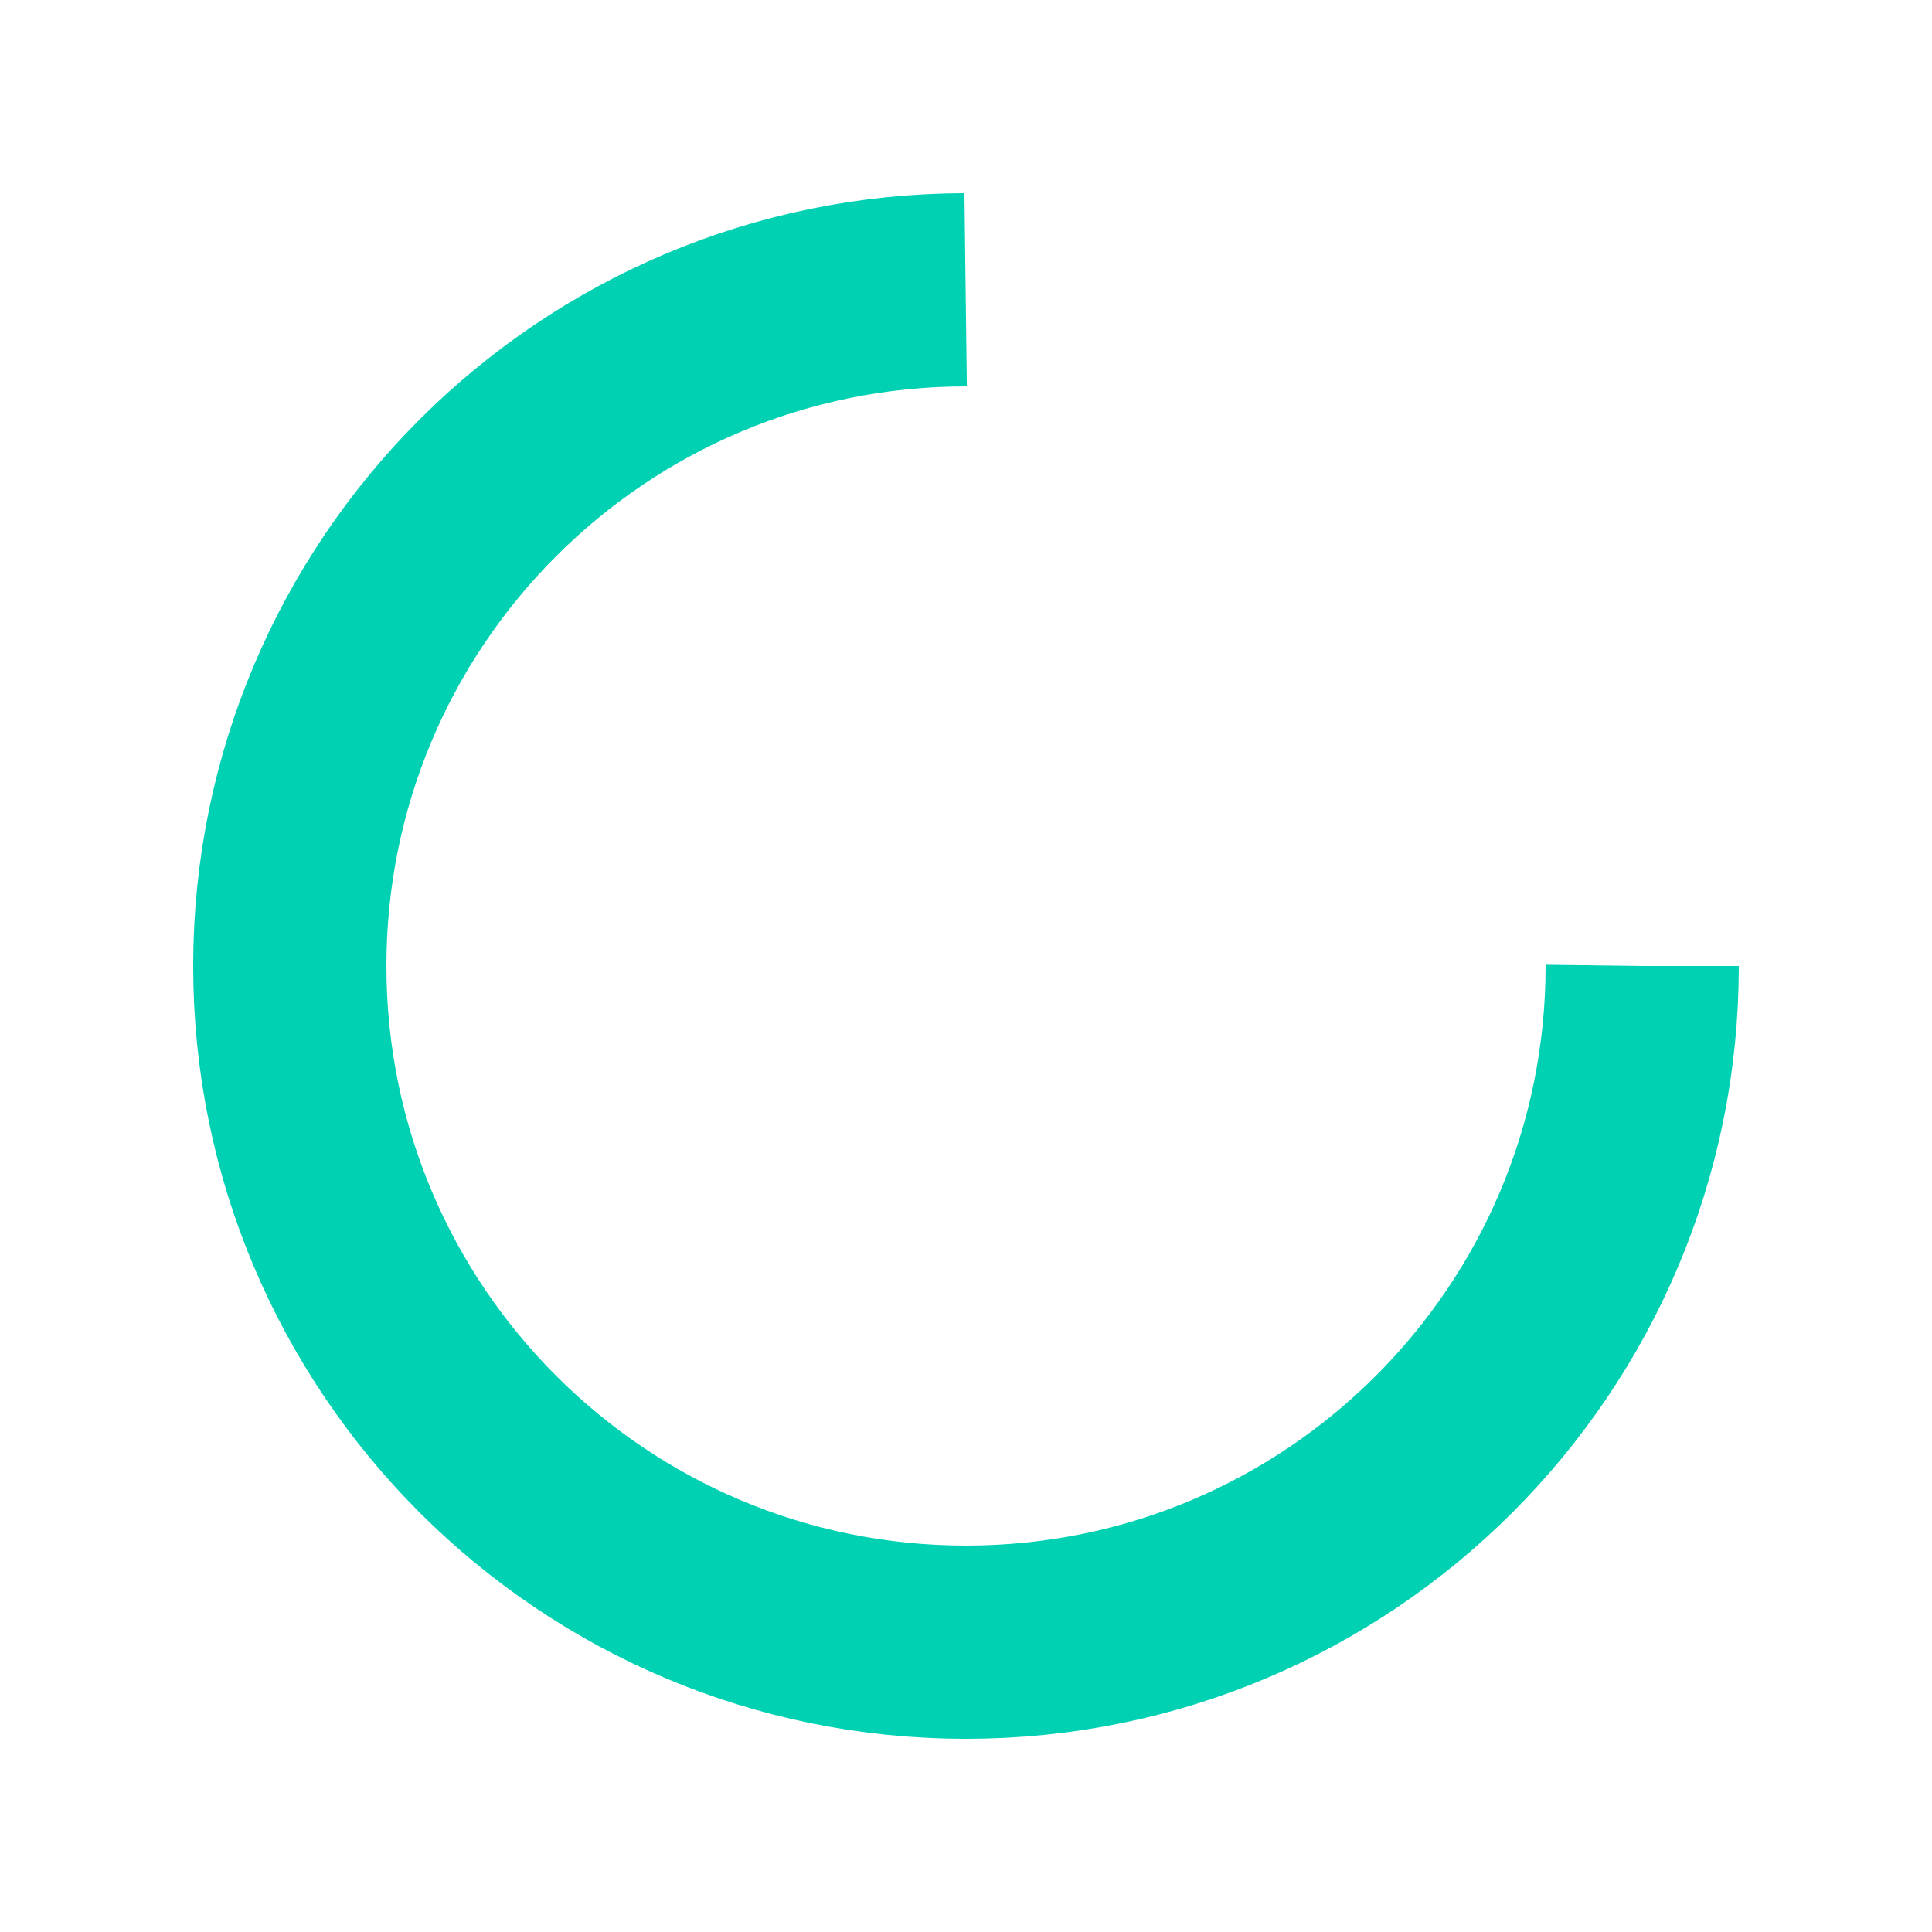
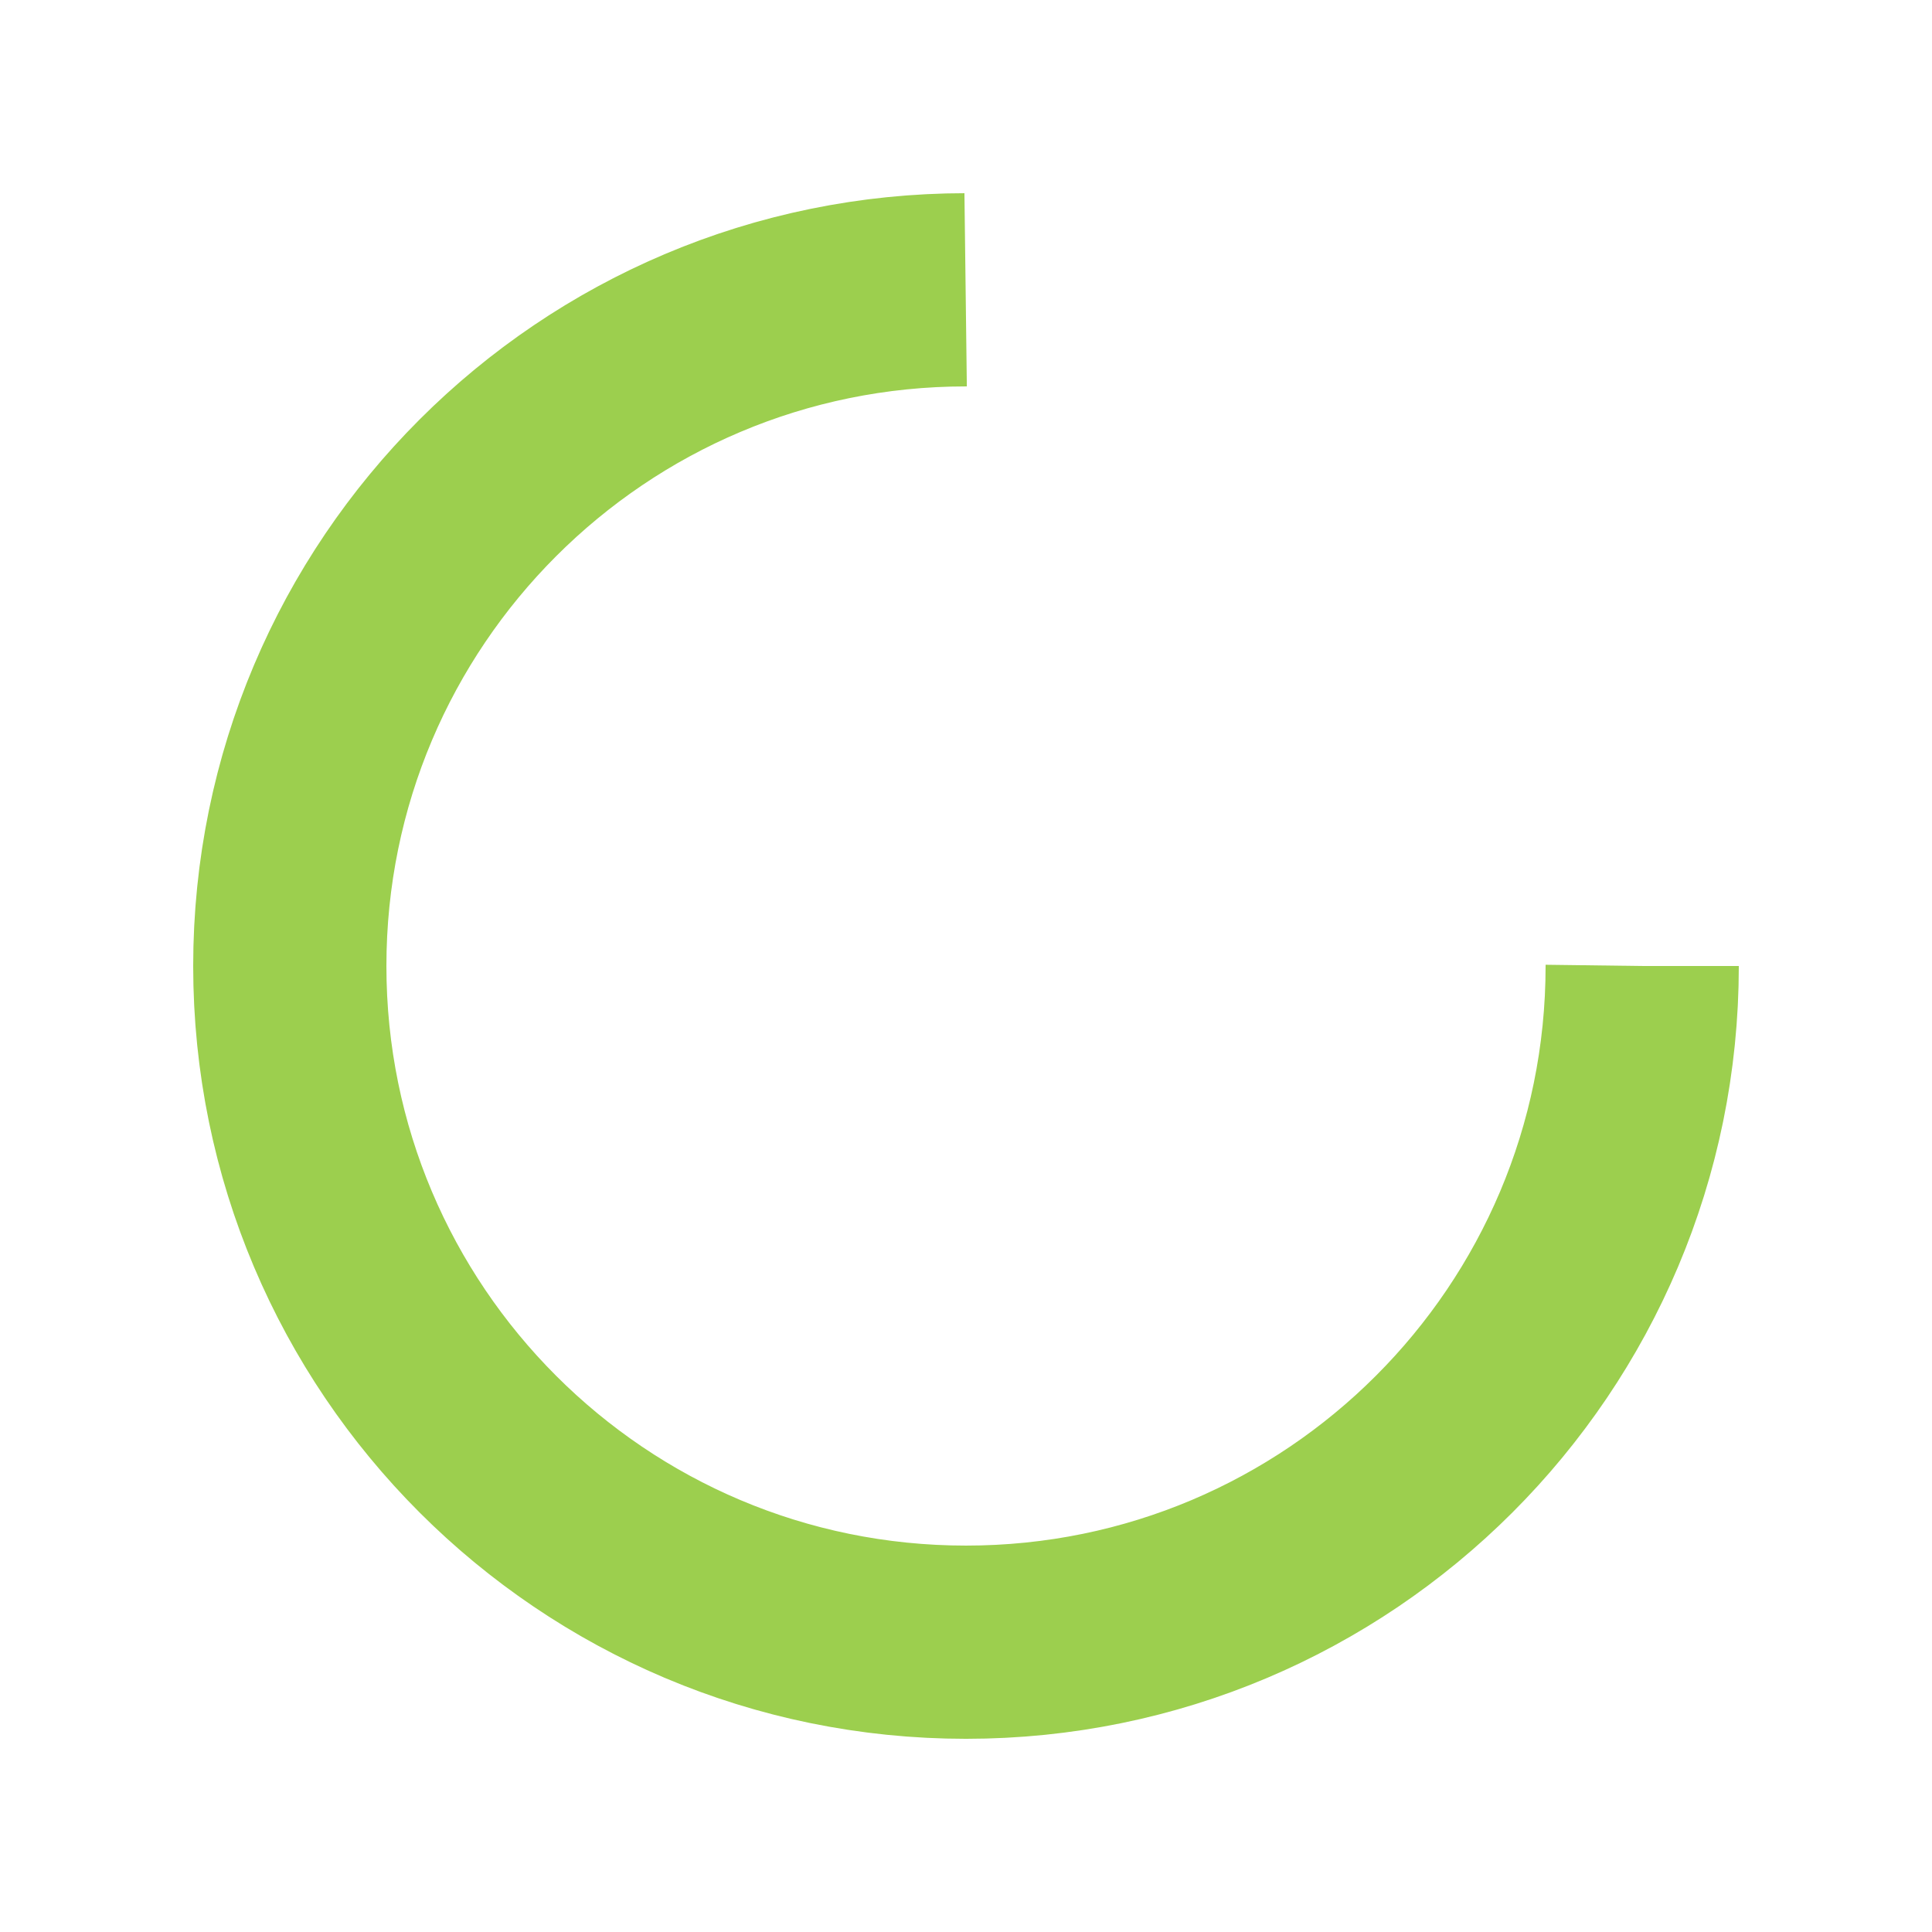
<svg xmlns="http://www.w3.org/2000/svg" style="margin: auto; background: none; display: block; shape-rendering: auto;" width="200px" height="200px" viewBox="0 0 100 100" preserveAspectRatio="xMidYMid">
-   <circle cx="50" cy="50" fill="none" stroke="#00d1b2" stroke-width="10" r="35" stroke-dasharray="164.934 56.978">
+   <circle cx="50" cy="50" fill="none" stroke="#9CCF4E" stroke-width="10" r="35" stroke-dasharray="164.934 56.978">
    <animateTransform attributeName="transform" type="rotate" repeatCount="indefinite" dur="1s" values="0 50 50;360 50 50" keyTimes="0;1" />
  </circle>
</svg>
